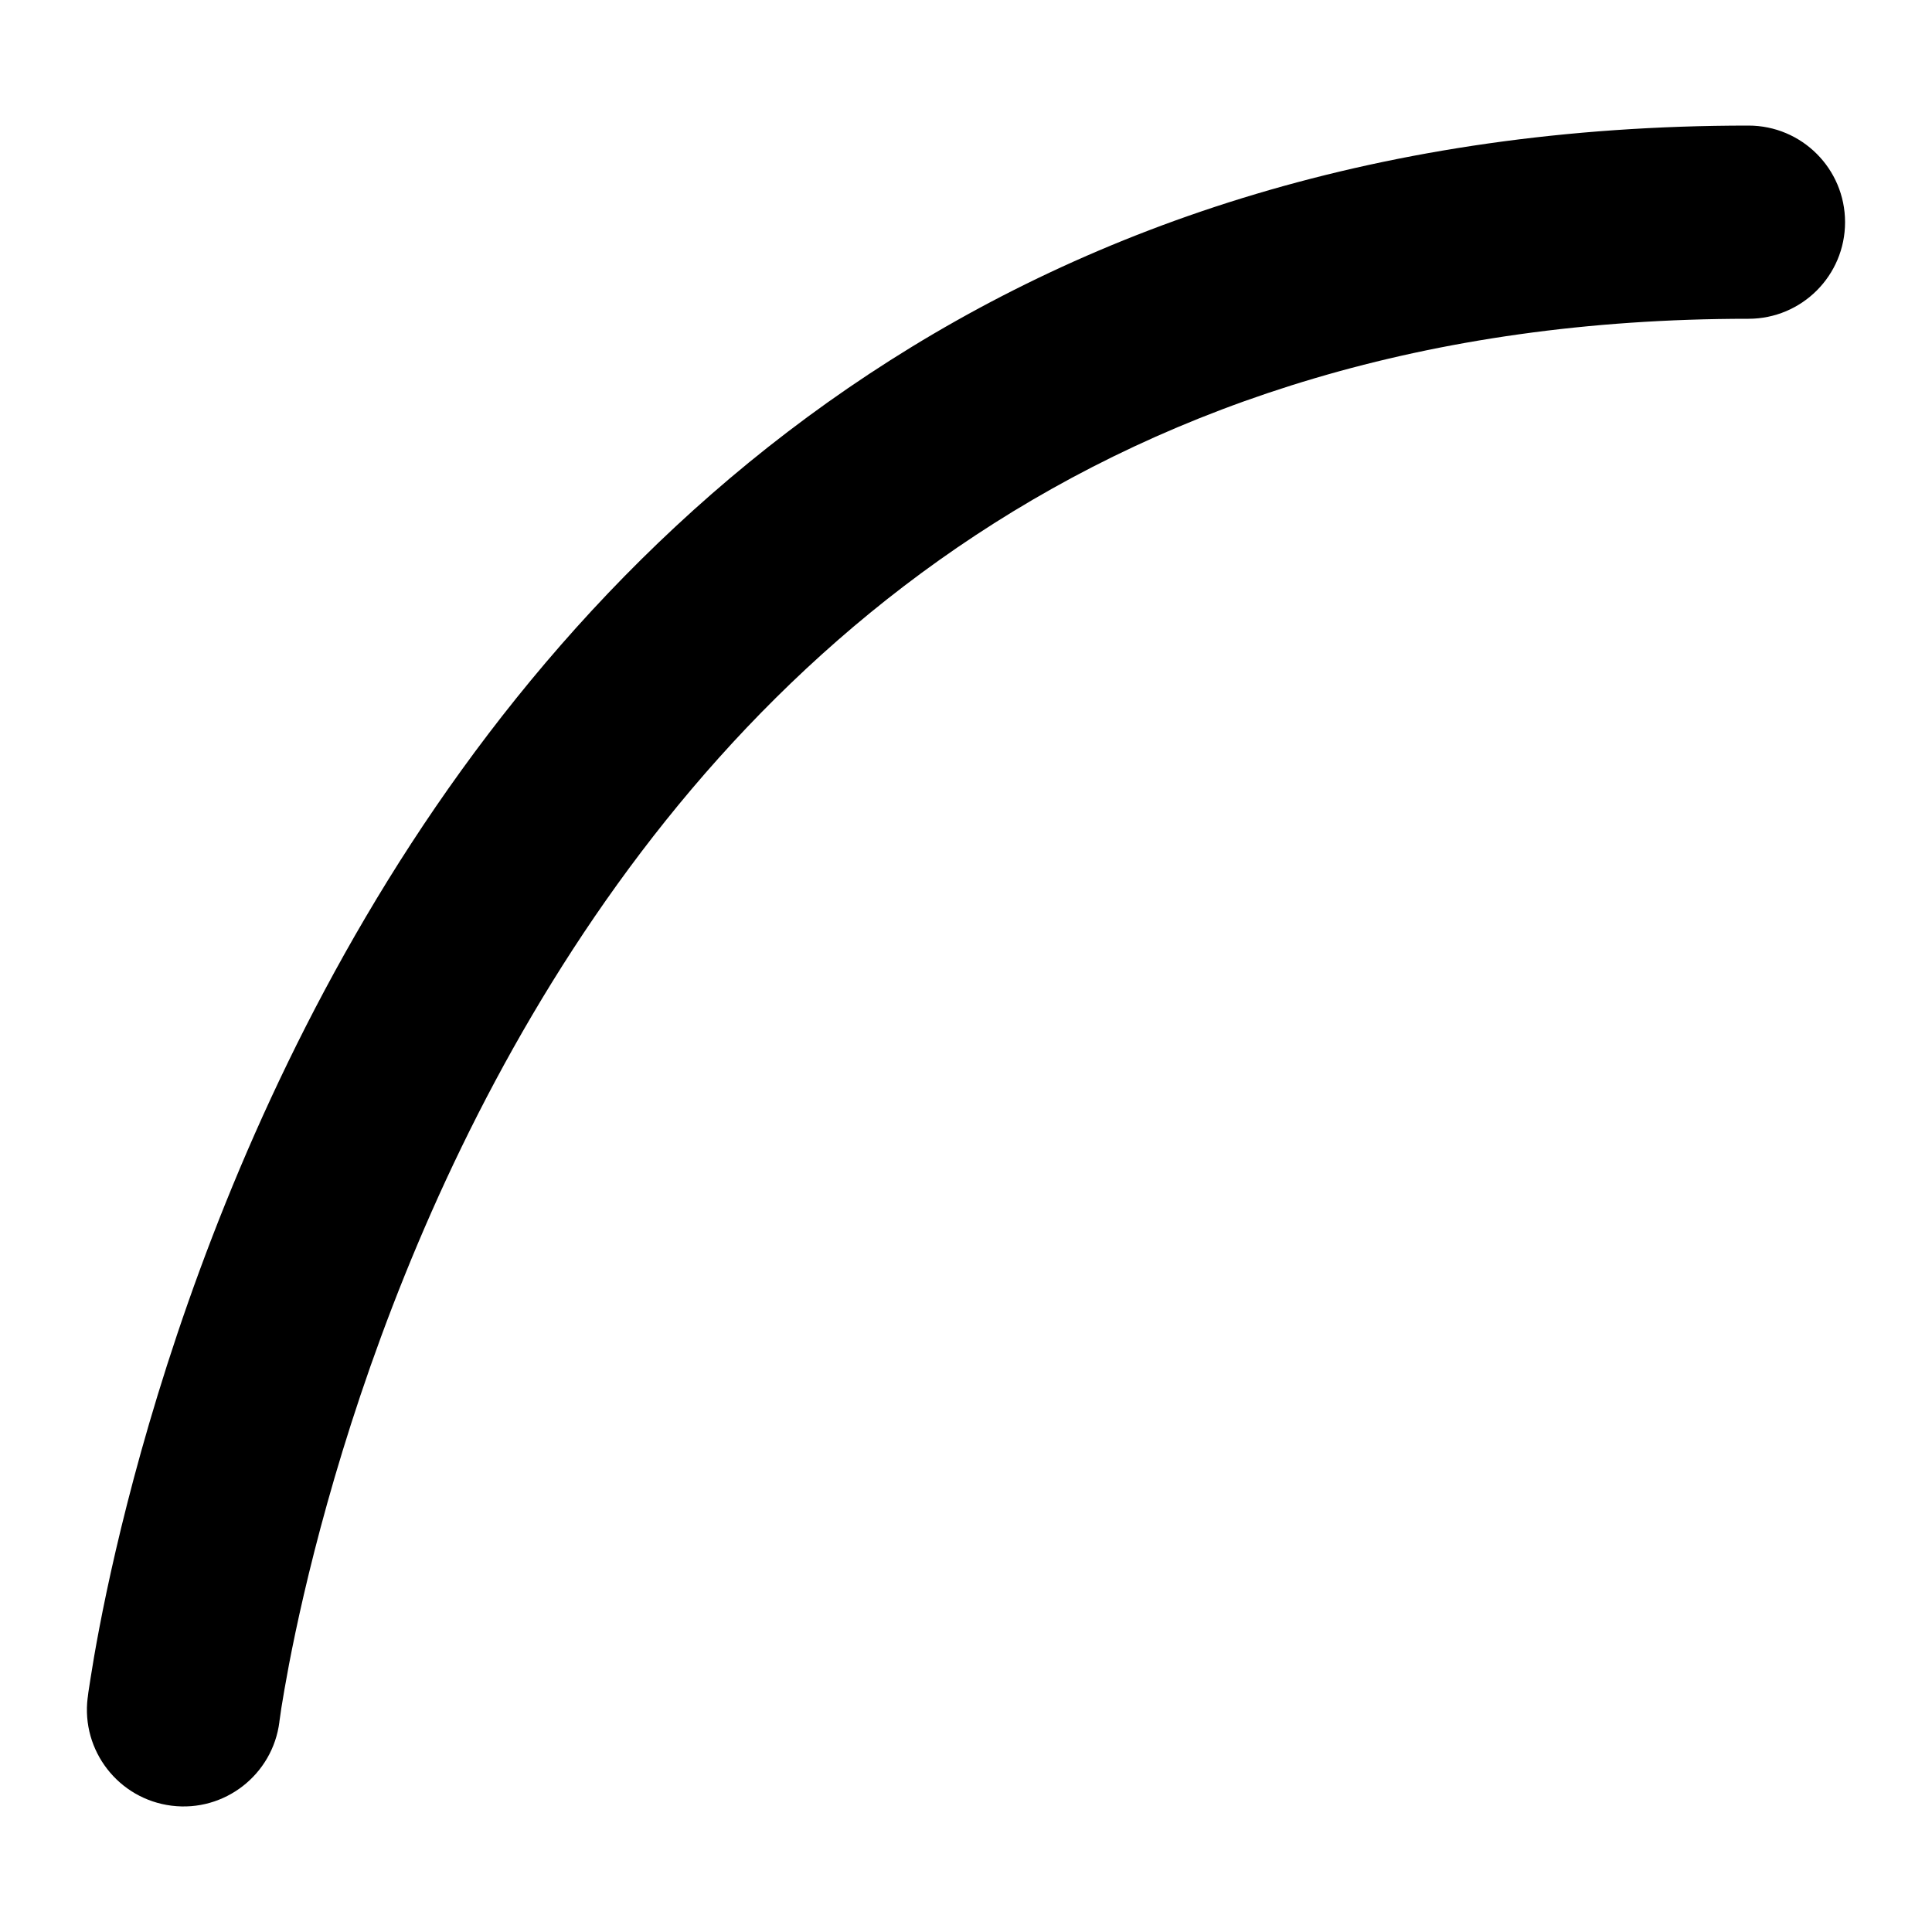
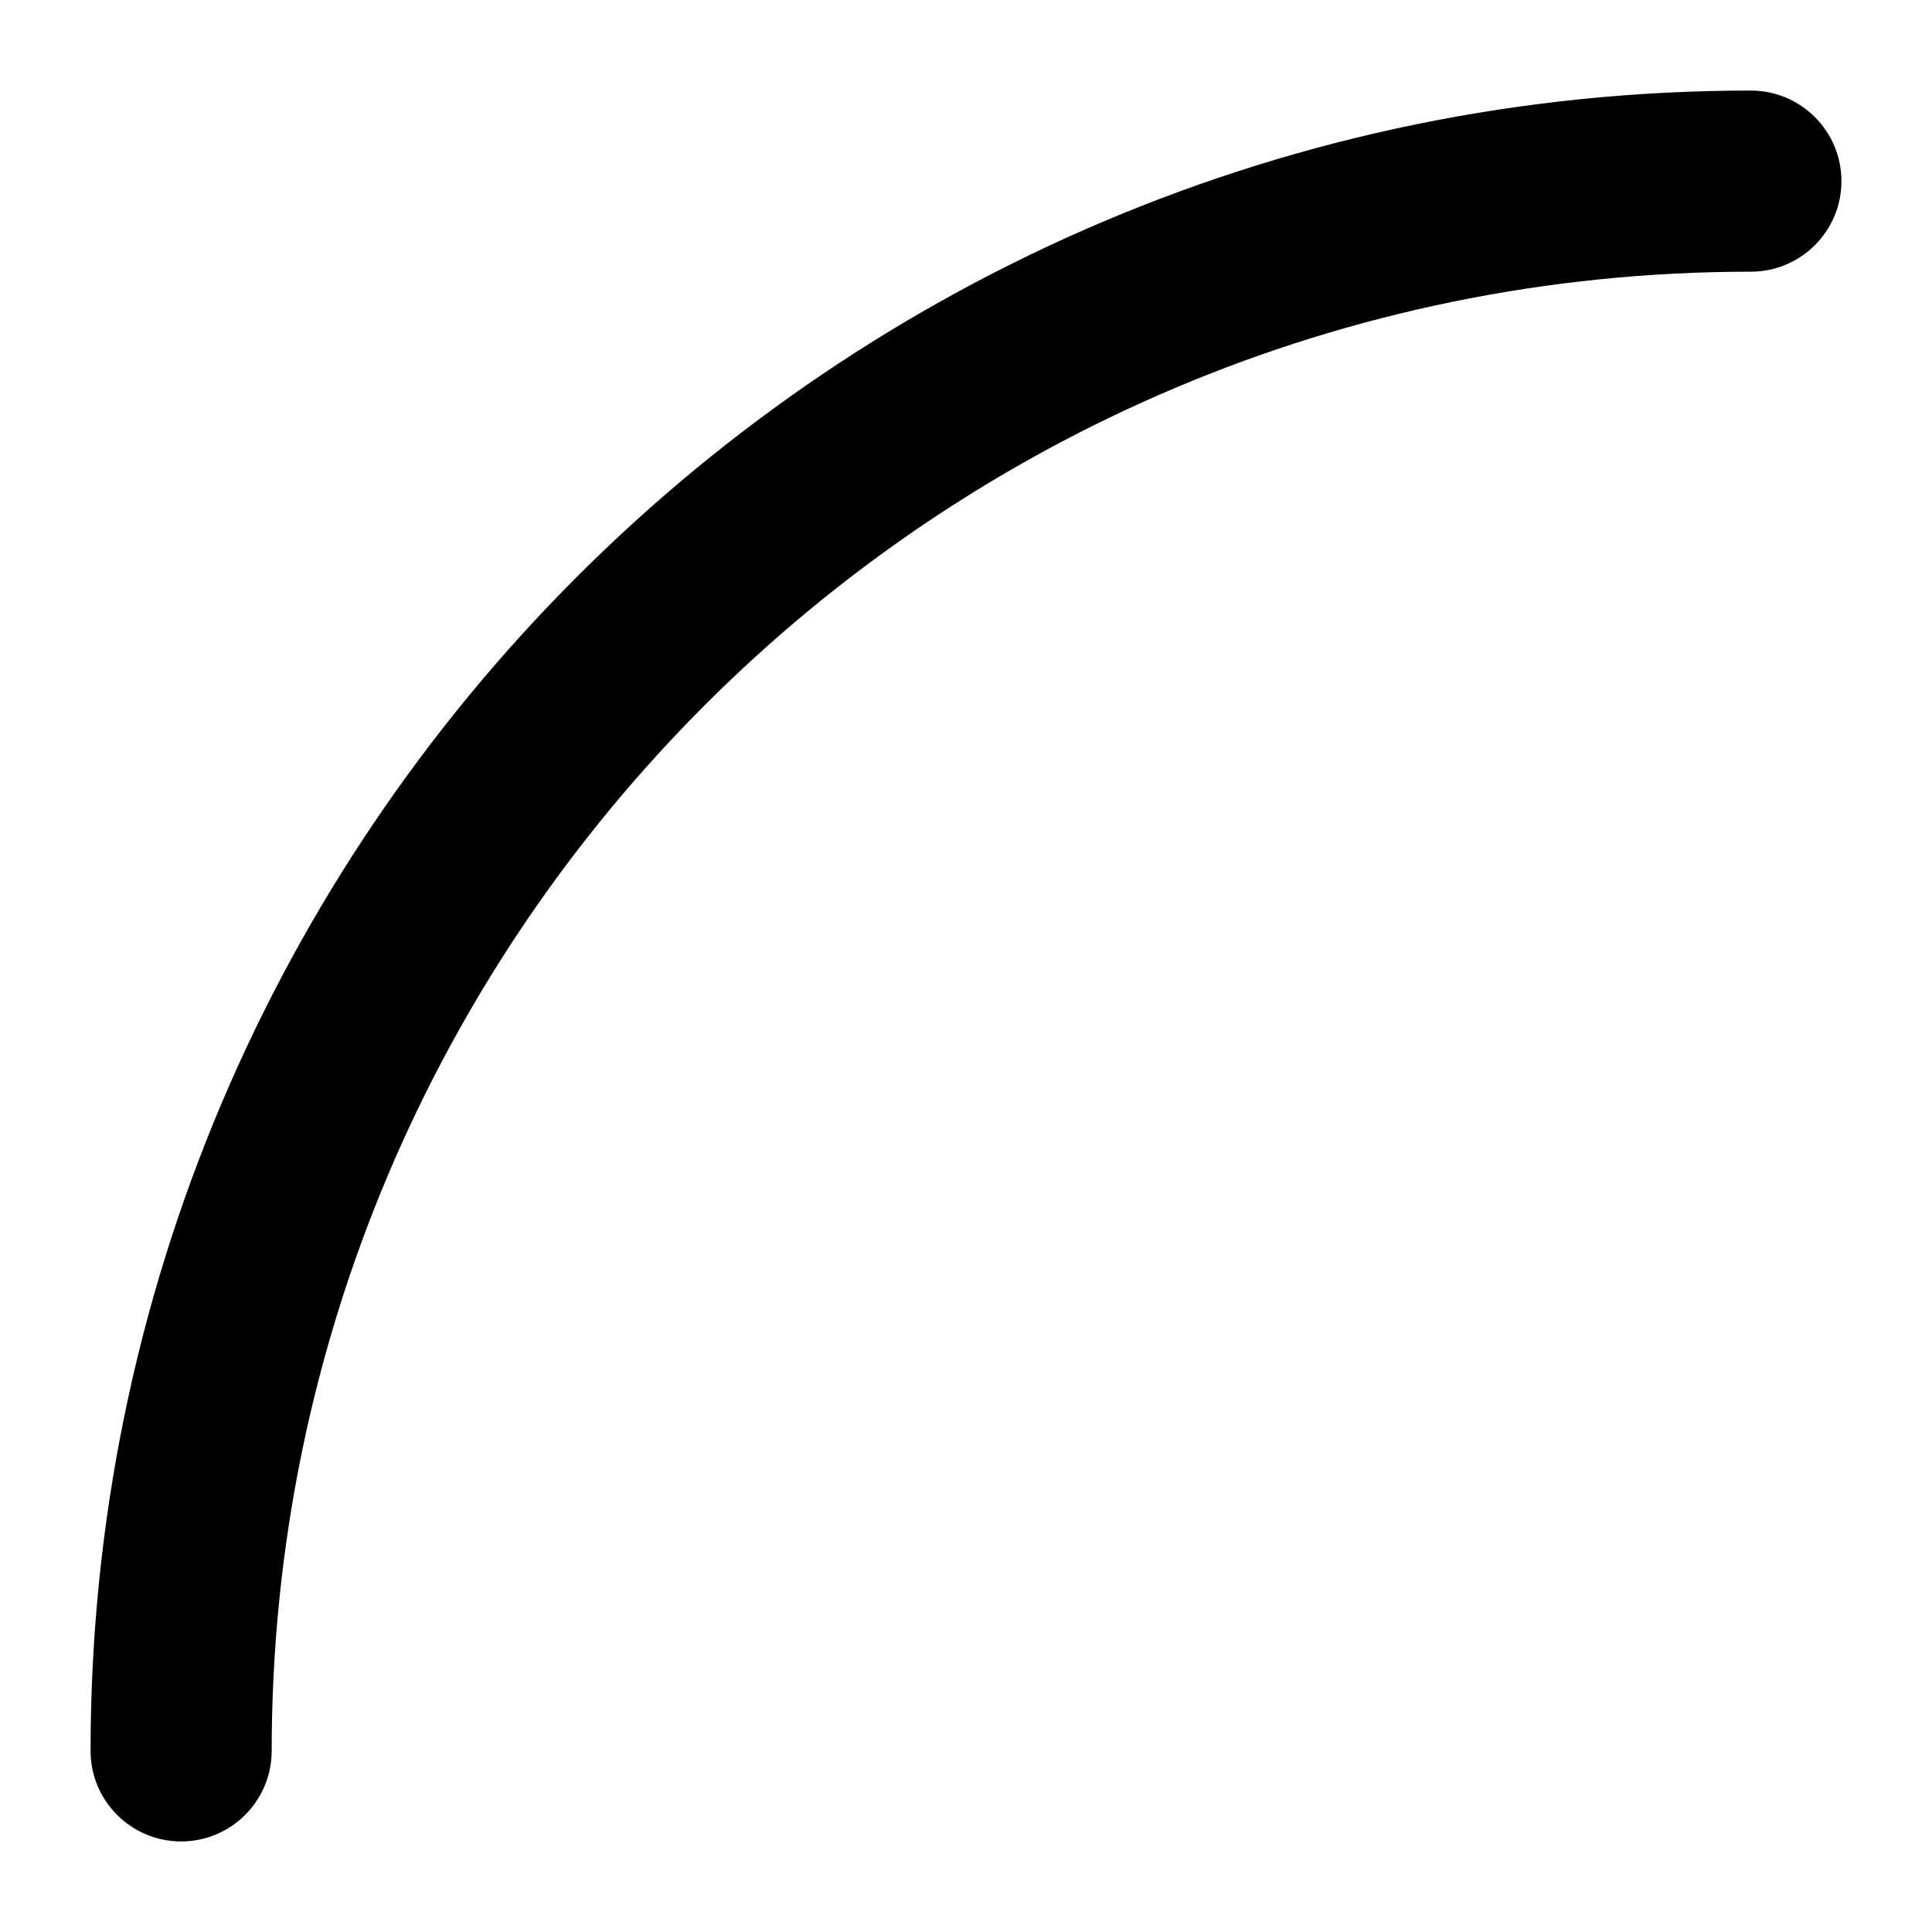
<svg xmlns="http://www.w3.org/2000/svg" width="16" height="16" viewBox="0 0 16 16">
-   <path d="M2.314 14.259L2.314 14.256L2.317 14.236C2.32 14.216 2.324 14.186 2.33 14.145C2.343 14.063 2.364 13.94 2.394 13.781C2.455 13.463 2.555 13.004 2.71 12.45C3.02 11.341 3.546 9.87 4.408 8.406C6.119 5.499 9.129 2.64 14.48 2.64C14.922 2.64 15.28 2.282 15.28 1.84C15.28 1.398 14.922 1.04 14.48 1.04C8.414 1.04 4.943 4.341 3.029 7.594C2.078 9.21 1.505 10.819 1.169 12.02C1.001 12.621 0.891 13.124 0.823 13.48C0.789 13.658 0.765 13.8 0.75 13.898C0.742 13.948 0.736 13.986 0.732 14.014L0.728 14.046L0.727 14.056L0.726 14.059L0.726 14.06C0.671 14.498 0.982 14.899 1.421 14.954C1.859 15.009 2.259 14.697 2.314 14.259Z" />
+   <path d="M14.5 2.25C7.735 2.25 2.25 7.735 2.25 14.5C2.25 14.914 1.914 15.25 1.5 15.25C1.086 15.25 0.75 14.914 0.75 14.5C0.75 6.906 6.906 0.75 14.5 0.75C14.914 0.75 15.25 1.086 15.25 1.5C15.25 1.914 14.914 2.25 14.5 2.25Z" />
</svg>
